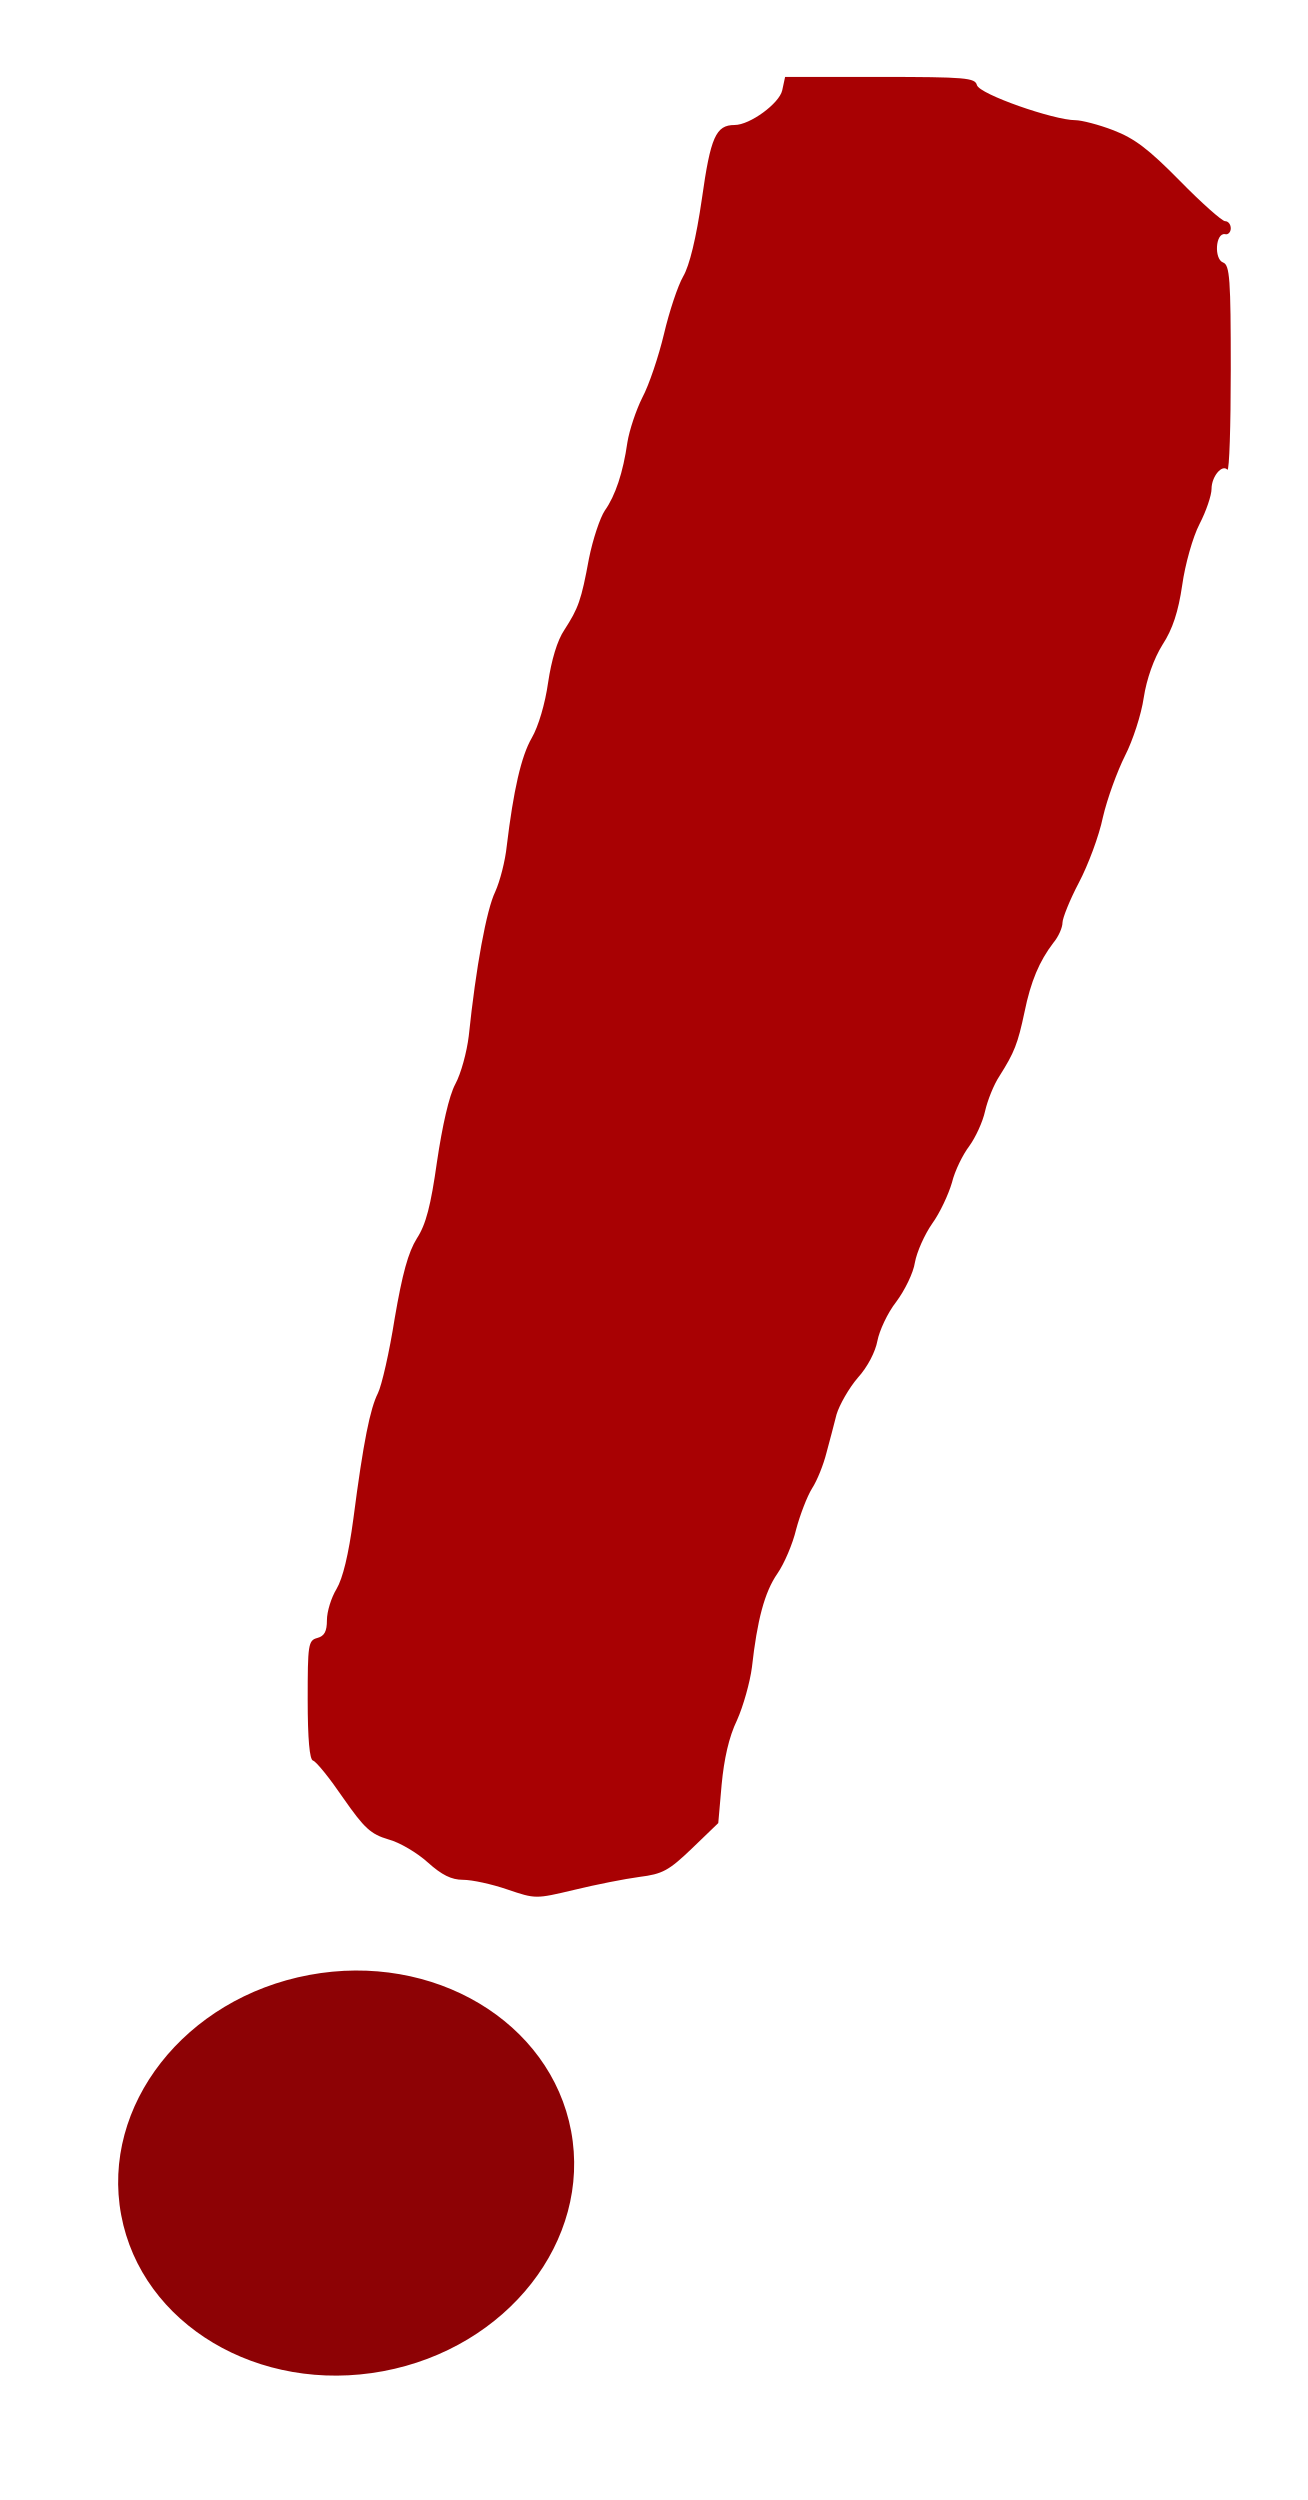
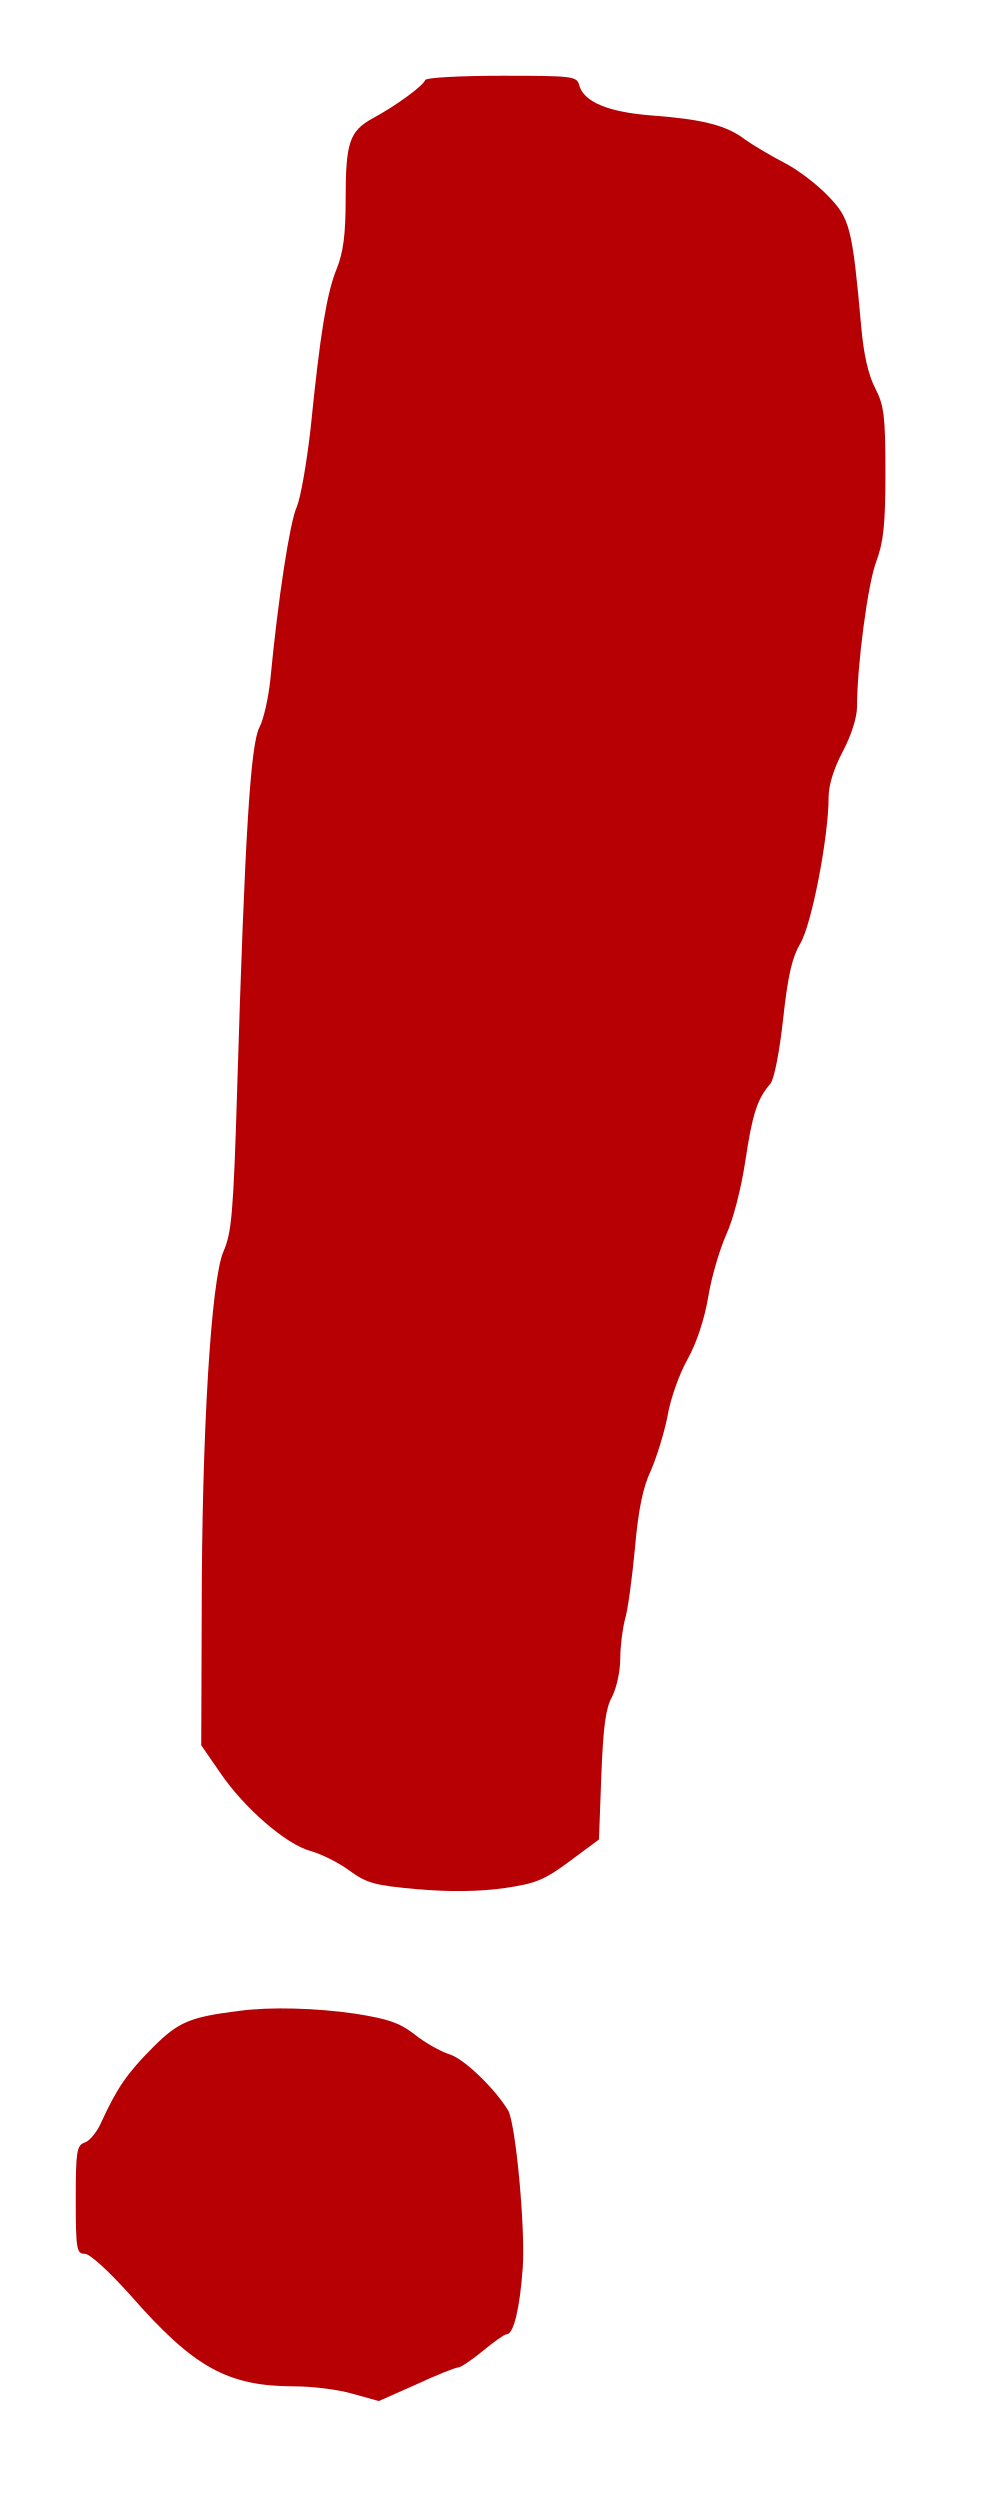
- <svg xmlns="http://www.w3.org/2000/svg" width="34" height="65" viewBox="0 0 34 65" preserveAspectRatio="none">
-   <g transform="translate(8,2)">
+ <svg xmlns="http://www.w3.org/2000/svg" width="26" height="66" viewBox="0 0 26 66" preserveAspectRatio="none">
+   <g transform="translate(2,2)">
    <g transform="scale(0.125,0.125)">
-       <g transform="translate(0,384) scale(0.1,-0.1)" fill="#a80103" stroke="none">
-         <path d="M987 3812 c-6 -27 -67 -72 -99 -72 -39 0 -50 -25 -68 -153 -12 -83 -26 -140 -39 -162 -11 -19 -29 -73 -40 -120 -11 -46 -31 -106 -45 -132 -13 -26 -27 -68 -31 -93 -9 -63 -25 -111 -47 -142 -10 -15 -25 -60 -33 -100 -16 -87 -22 -103 -51 -148 -15 -22 -27 -63 -34 -110 -6 -43 -20 -91 -34 -115 -22 -38 -38 -109 -52 -225 -3 -30 -14 -73 -24 -95 -18 -37 -40 -156 -55 -300 -4 -33 -16 -78 -28 -100 -13 -24 -27 -87 -38 -161 -13 -92 -23 -131 -42 -160 -18 -29 -30 -73 -46 -166 -11 -70 -27 -140 -35 -156 -16 -32 -30 -99 -51 -261 -10 -75 -22 -124 -35 -146 -11 -18 -20 -47 -20 -65 0 -23 -5 -33 -20 -37 -19 -5 -20 -14 -20 -128 0 -83 4 -125 11 -127 7 -2 35 -37 63 -78 44 -63 57 -75 94 -86 23 -6 60 -28 82 -48 29 -26 49 -36 73 -36 19 0 60 -9 92 -20 59 -20 59 -20 139 -1 45 11 106 23 136 27 48 6 61 13 109 59 l55 53 7 80 c5 53 15 99 32 134 13 29 27 79 31 110 11 98 26 156 53 195 14 20 32 62 39 92 8 30 23 69 33 85 11 17 24 50 30 74 6 23 16 59 21 80 6 20 26 55 44 76 21 23 37 55 41 77 4 21 21 58 39 81 18 24 36 61 39 82 4 22 20 58 36 81 16 22 34 61 41 85 6 25 23 59 36 76 13 18 28 50 33 73 5 22 18 55 30 73 31 49 38 67 52 133 13 64 31 106 60 144 11 13 19 32 19 42 0 9 15 47 34 83 19 36 42 97 50 136 9 39 30 96 46 128 16 31 34 86 39 121 6 39 21 81 39 110 21 32 33 69 41 124 6 43 22 100 36 127 14 27 25 60 25 73 0 26 22 52 33 40 4 -3 7 91 7 209 0 187 -2 217 -16 222 -19 7 -16 62 4 59 6 -2 12 4 12 12 0 8 -5 15 -12 15 -6 0 -49 38 -94 84 -65 66 -94 88 -138 105 -31 12 -67 21 -79 21 -45 0 -200 54 -205 73 -4 15 -22 17 -202 17 l-197 0 -6 -28z" />
+       <g transform="translate(0,496) scale(0.1,-0.1)" fill="#b60003" stroke="none">
+         <path d="M738 4951 c-4 -12 -61 -54 -111 -81 -49 -27 -57 -51 -57 -171 0 -75 -5 -112 -19 -147 -21 -51 -35 -138 -55 -337 -8 -71 -21 -146 -29 -165 -15 -32 -40 -197 -56 -365 -4 -38 -14 -84 -23 -101 -19 -35 -31 -231 -47 -761 -8 -267 -12 -307 -29 -346 -26 -59 -46 -381 -46 -768 l-1 -275 40 -58 c51 -75 139 -151 190 -165 22 -6 59 -24 82 -41 37 -27 53 -32 145 -40 69 -6 129 -5 181 2 69 10 86 17 140 57 l62 46 5 135 c4 102 9 143 23 167 9 18 17 53 17 80 0 27 5 64 10 83 6 19 15 87 21 150 7 81 17 130 34 165 12 28 28 79 35 115 6 36 25 89 42 119 19 34 36 85 44 133 7 43 25 102 38 131 14 30 31 95 40 154 15 100 25 132 53 164 8 10 19 65 27 137 10 92 19 130 36 159 24 39 60 225 60 309 0 26 11 61 30 97 18 34 30 72 30 94 0 87 23 262 41 308 15 41 19 77 19 187 0 121 -3 142 -22 179 -14 27 -24 71 -29 128 -19 212 -24 230 -71 278 -24 25 -65 56 -93 70 -27 14 -64 36 -81 48 -39 30 -89 43 -196 51 -94 7 -146 29 -155 65 -5 18 -15 19 -163 19 -90 0 -160 -4 -162 -9z" />
+         <path d="M345 873 c-104 -13 -128 -23 -182 -77 -54 -54 -76 -86 -109 -158 -9 -21 -25 -40 -35 -43 -17 -6 -19 -18 -19 -121 0 -105 2 -114 19 -114 11 0 50 -36 96 -87 134 -153 205 -193 348 -193 38 0 93 -7 123 -16 l54 -15 79 35 c43 20 83 36 89 36 5 0 29 16 52 35 23 19 45 35 50 35 15 0 28 56 34 140 6 82 -15 307 -31 333 -27 45 -93 109 -123 118 -19 6 -53 25 -74 42 -32 25 -56 33 -125 44 -82 12 -180 15 -246 6z" />
      </g>
    </g>
  </g>
-   <g transform="translate(2,50)">
-     <g fill="#8d0205">
-       <ellipse cx="7.00" cy="6.50" rx="5.95" ry="5.24" transform="rotate(-10.56 7.00 6.50)" />
-     </g>
-   </g>
</svg>
